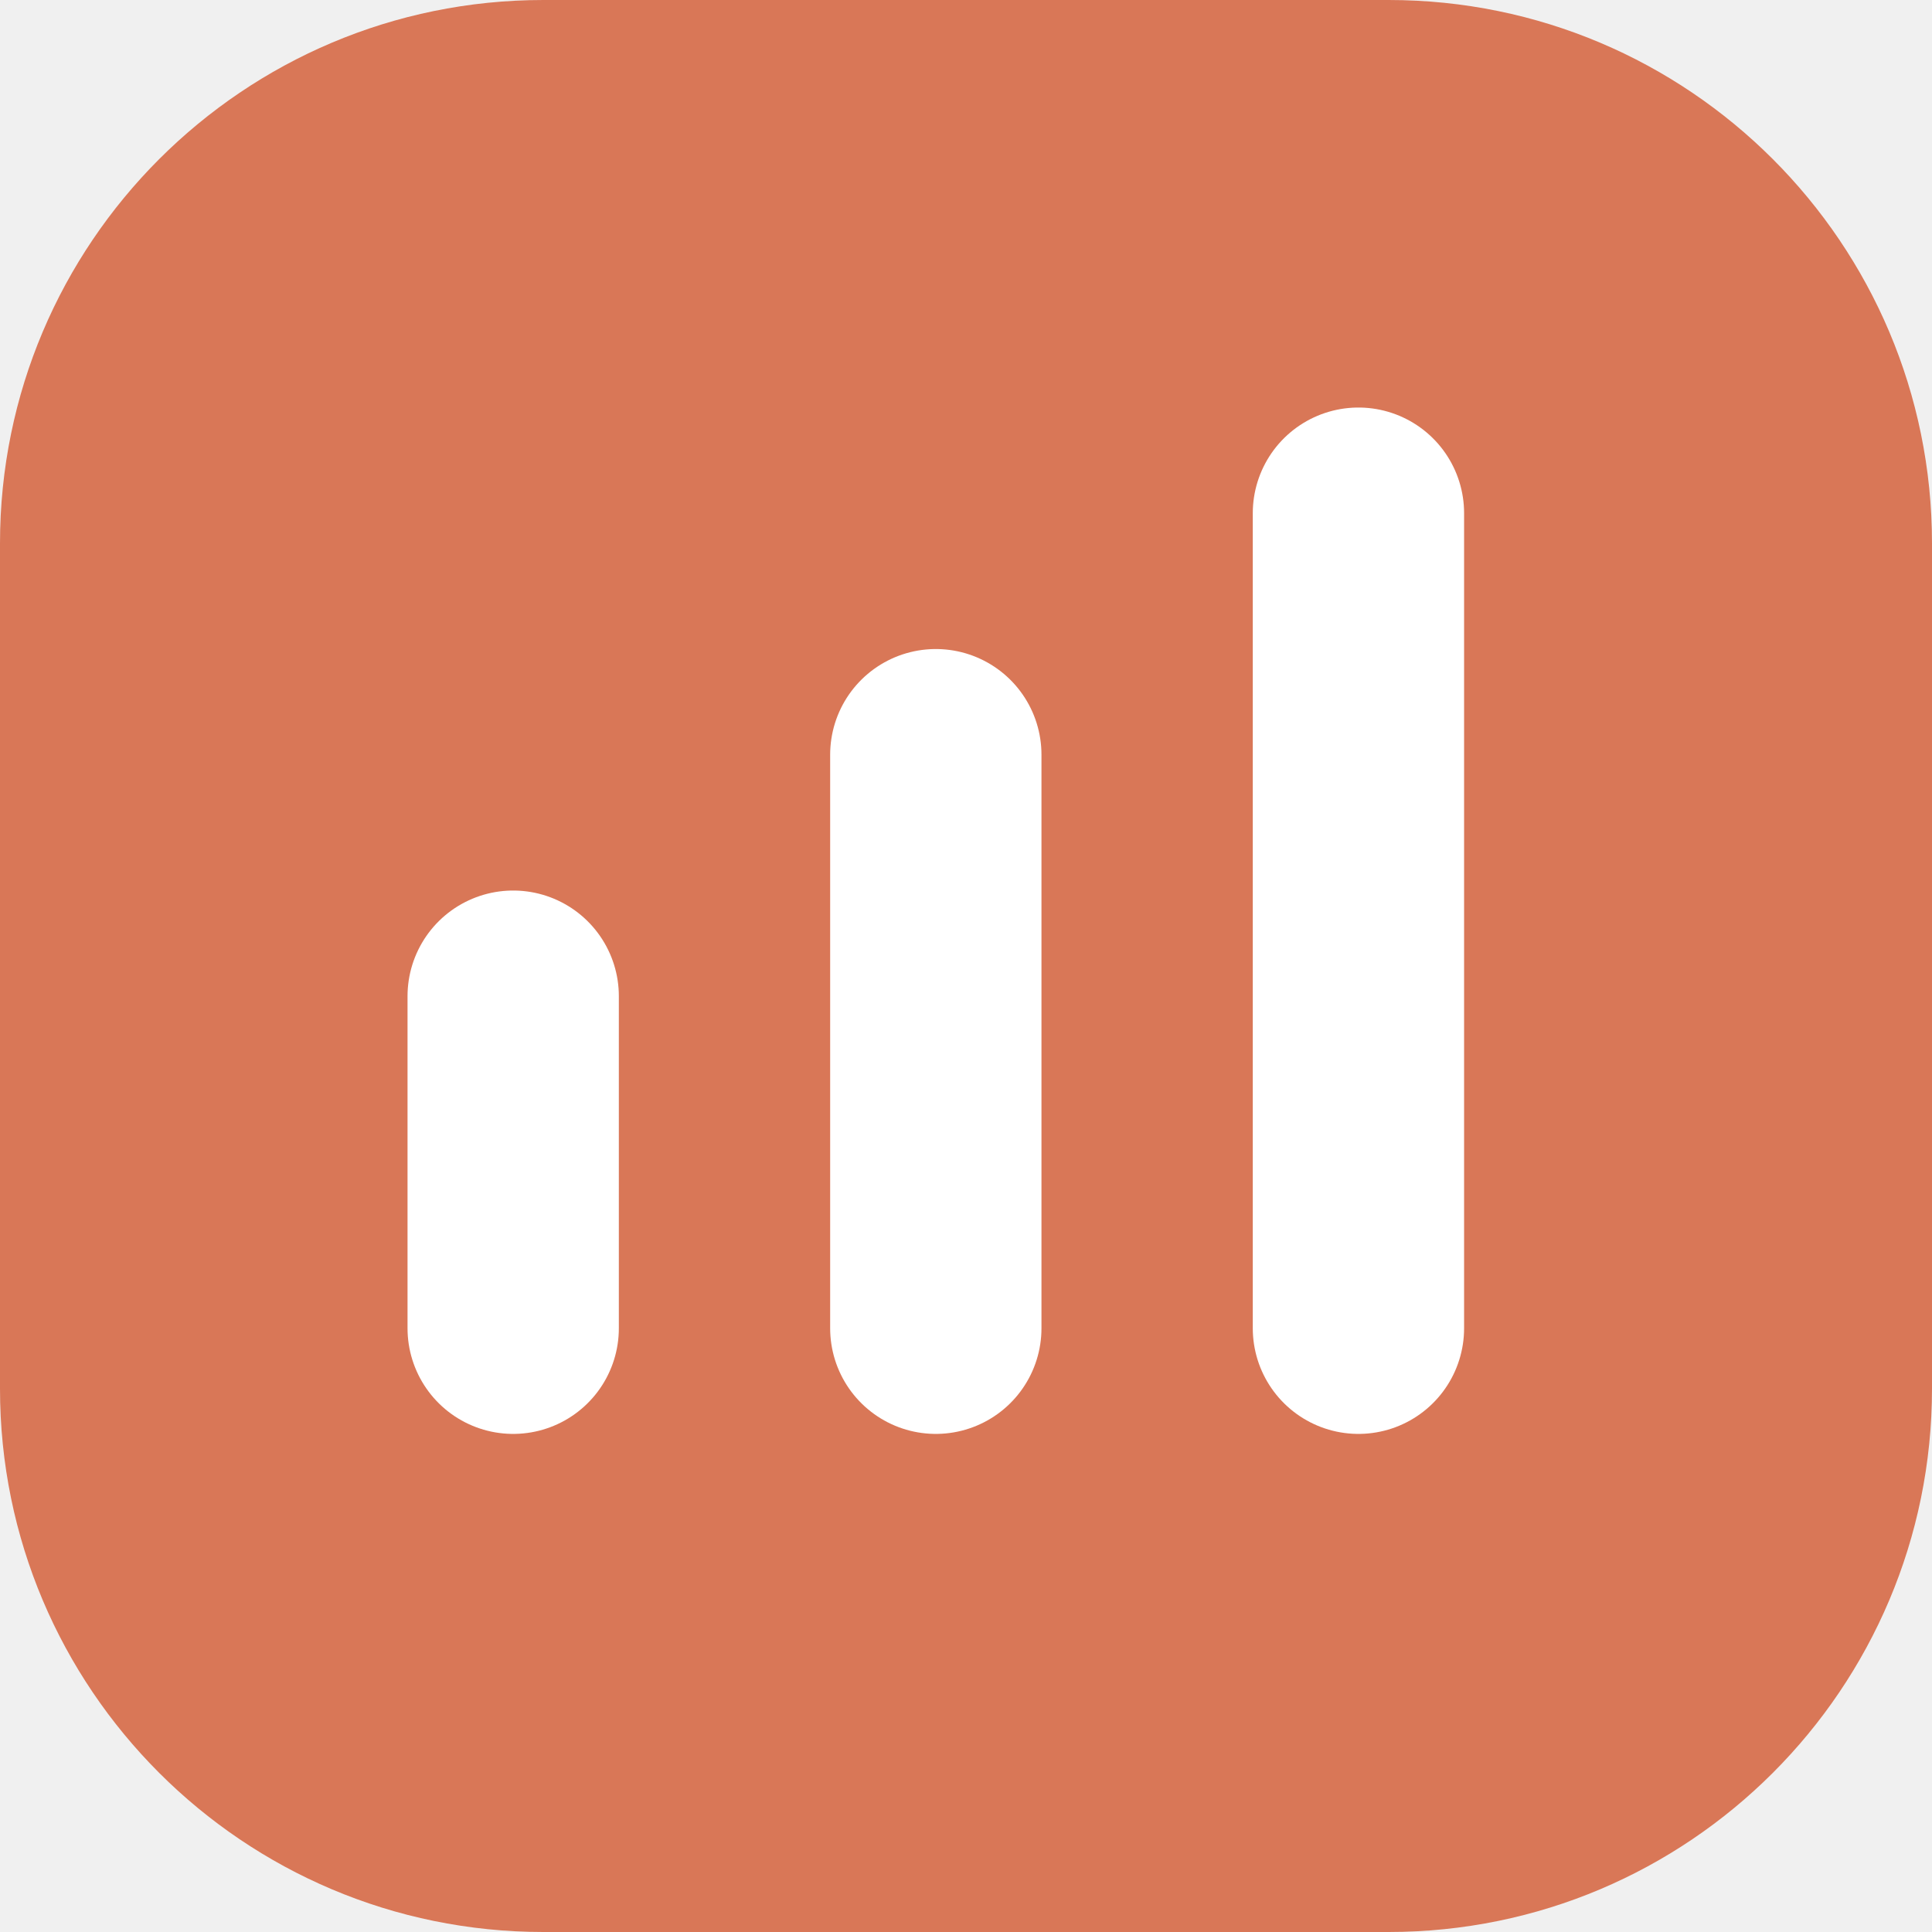
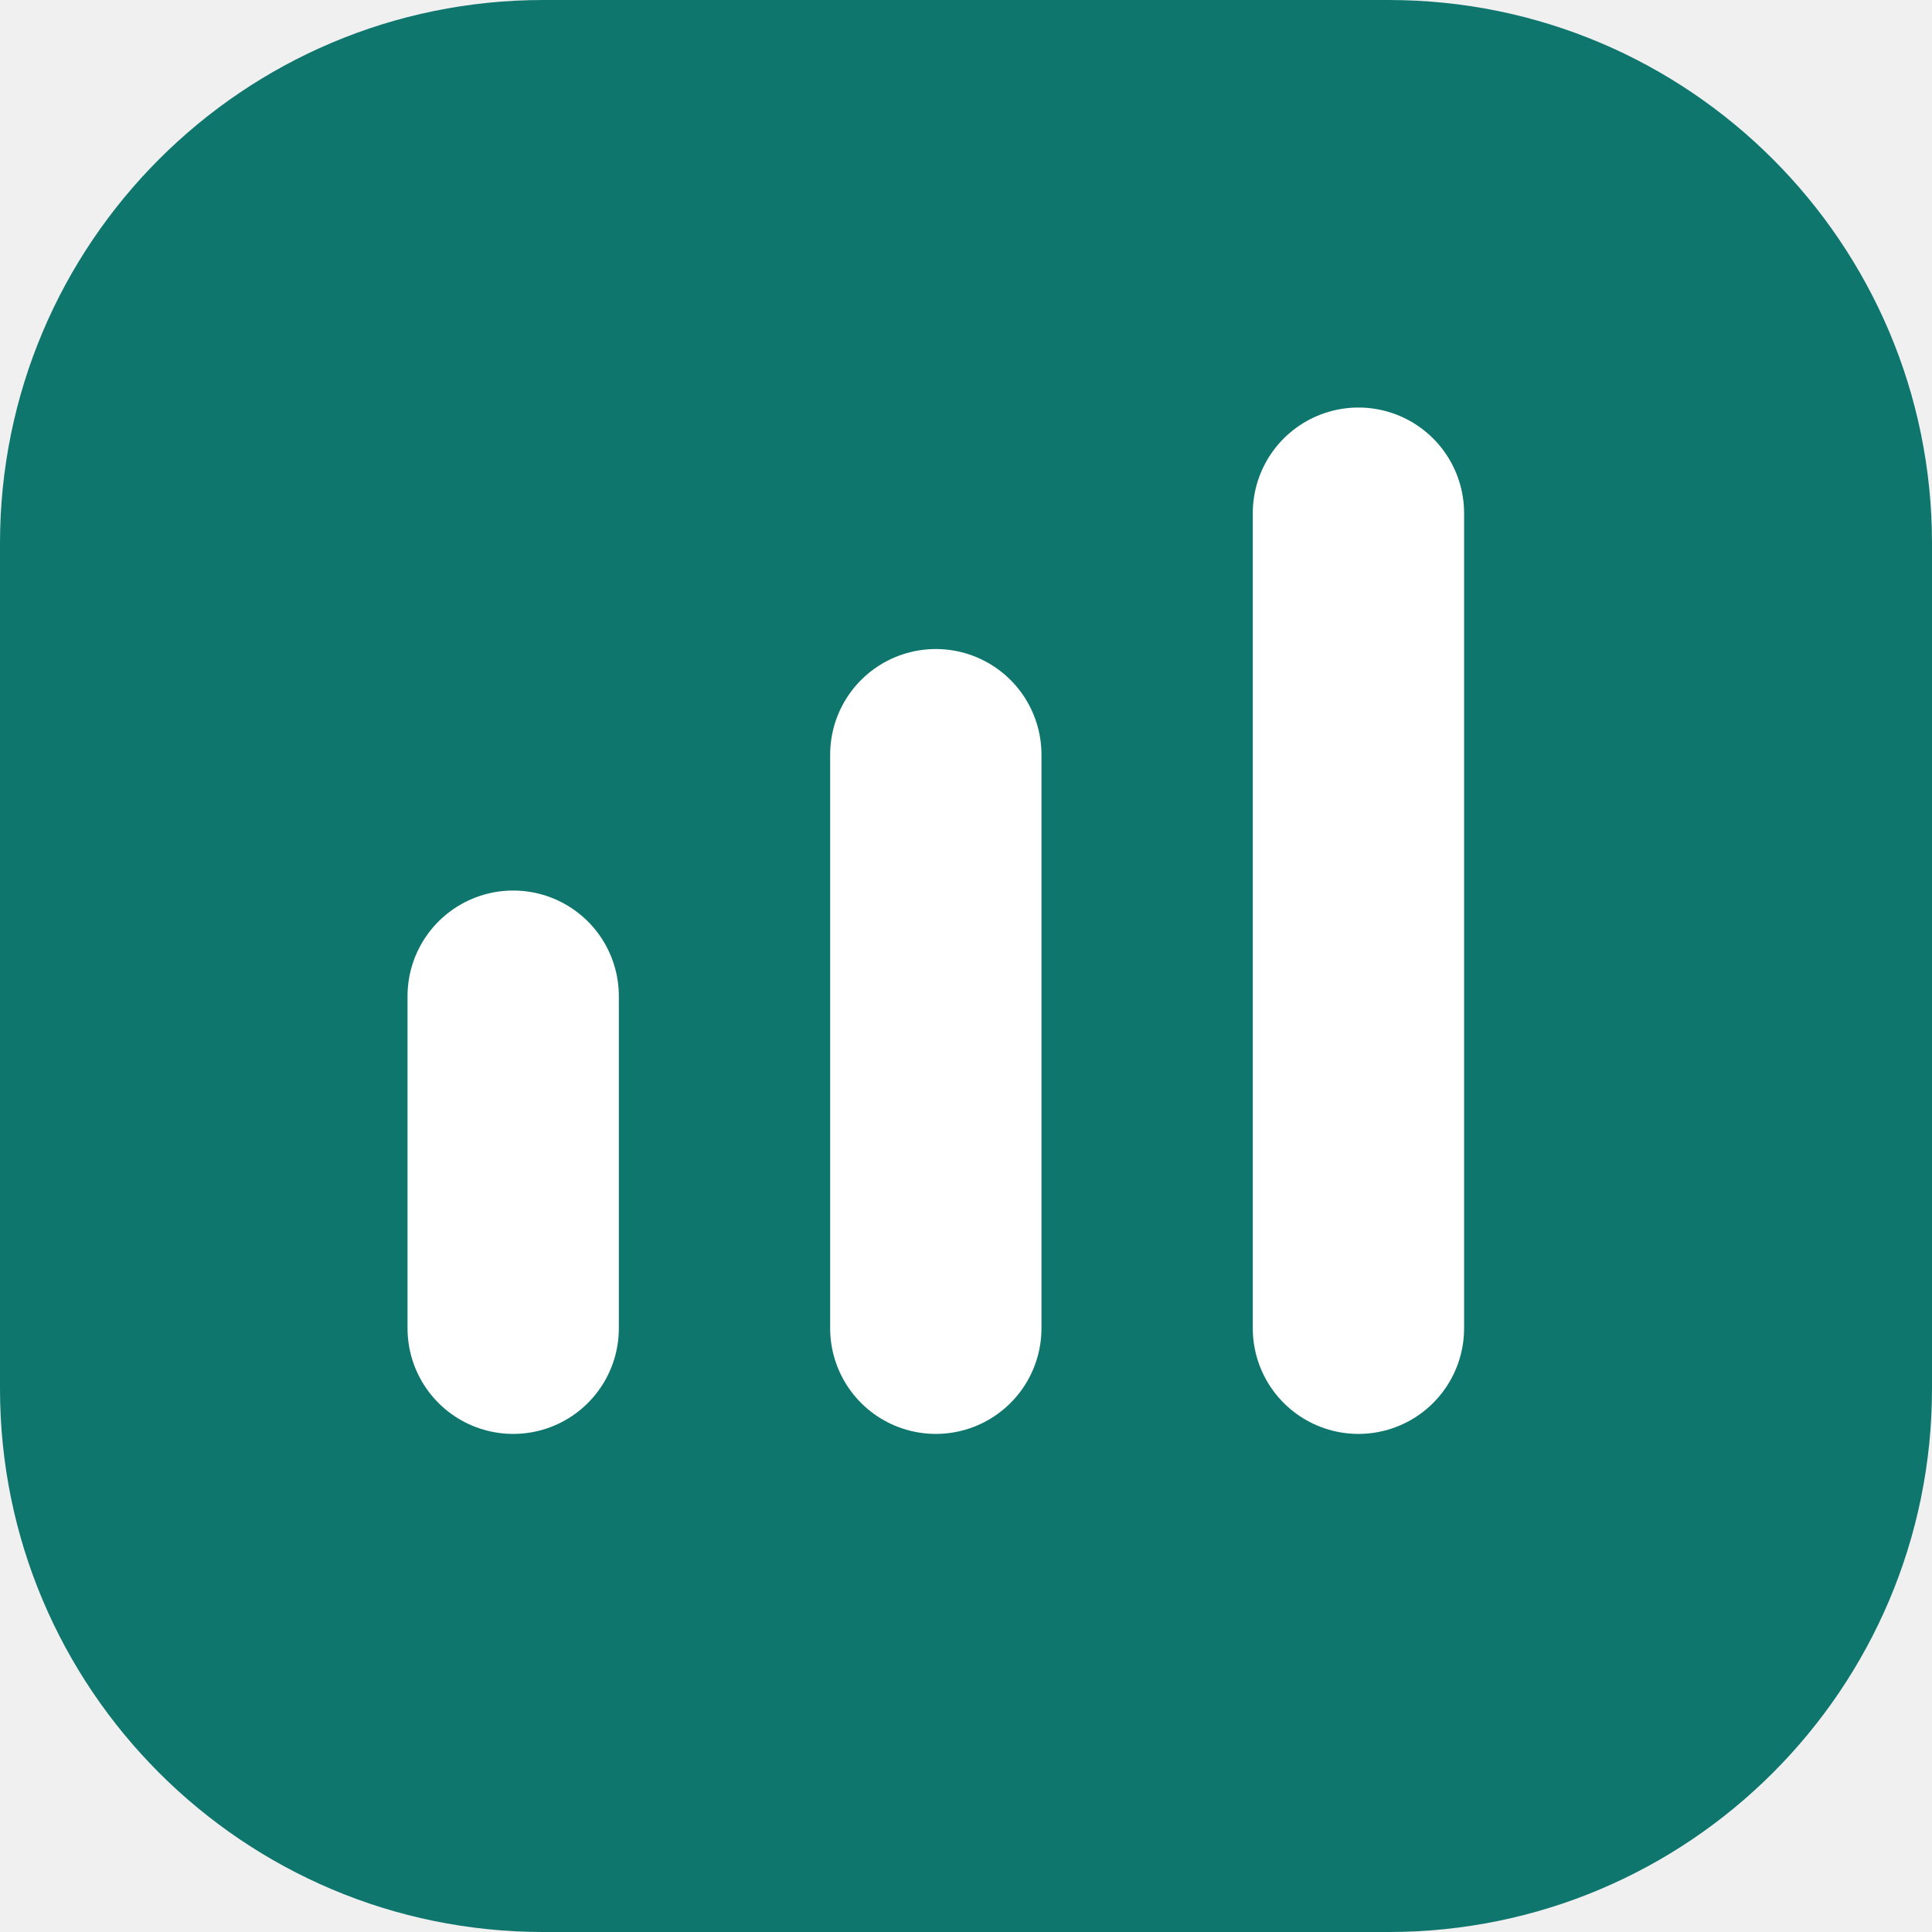
<svg xmlns="http://www.w3.org/2000/svg" width="64" height="64" viewBox="0 0 64 64">
-   <rect width="64" height="64" rx="18" fill="#d97757" />
+   <rect width="64" height="64" rx="18" fill="#0f766e" />
  <path d="M17 44V33m14 11V25m14 19V17" stroke="#fff" stroke-width="7" stroke-linecap="round" />
</svg>
